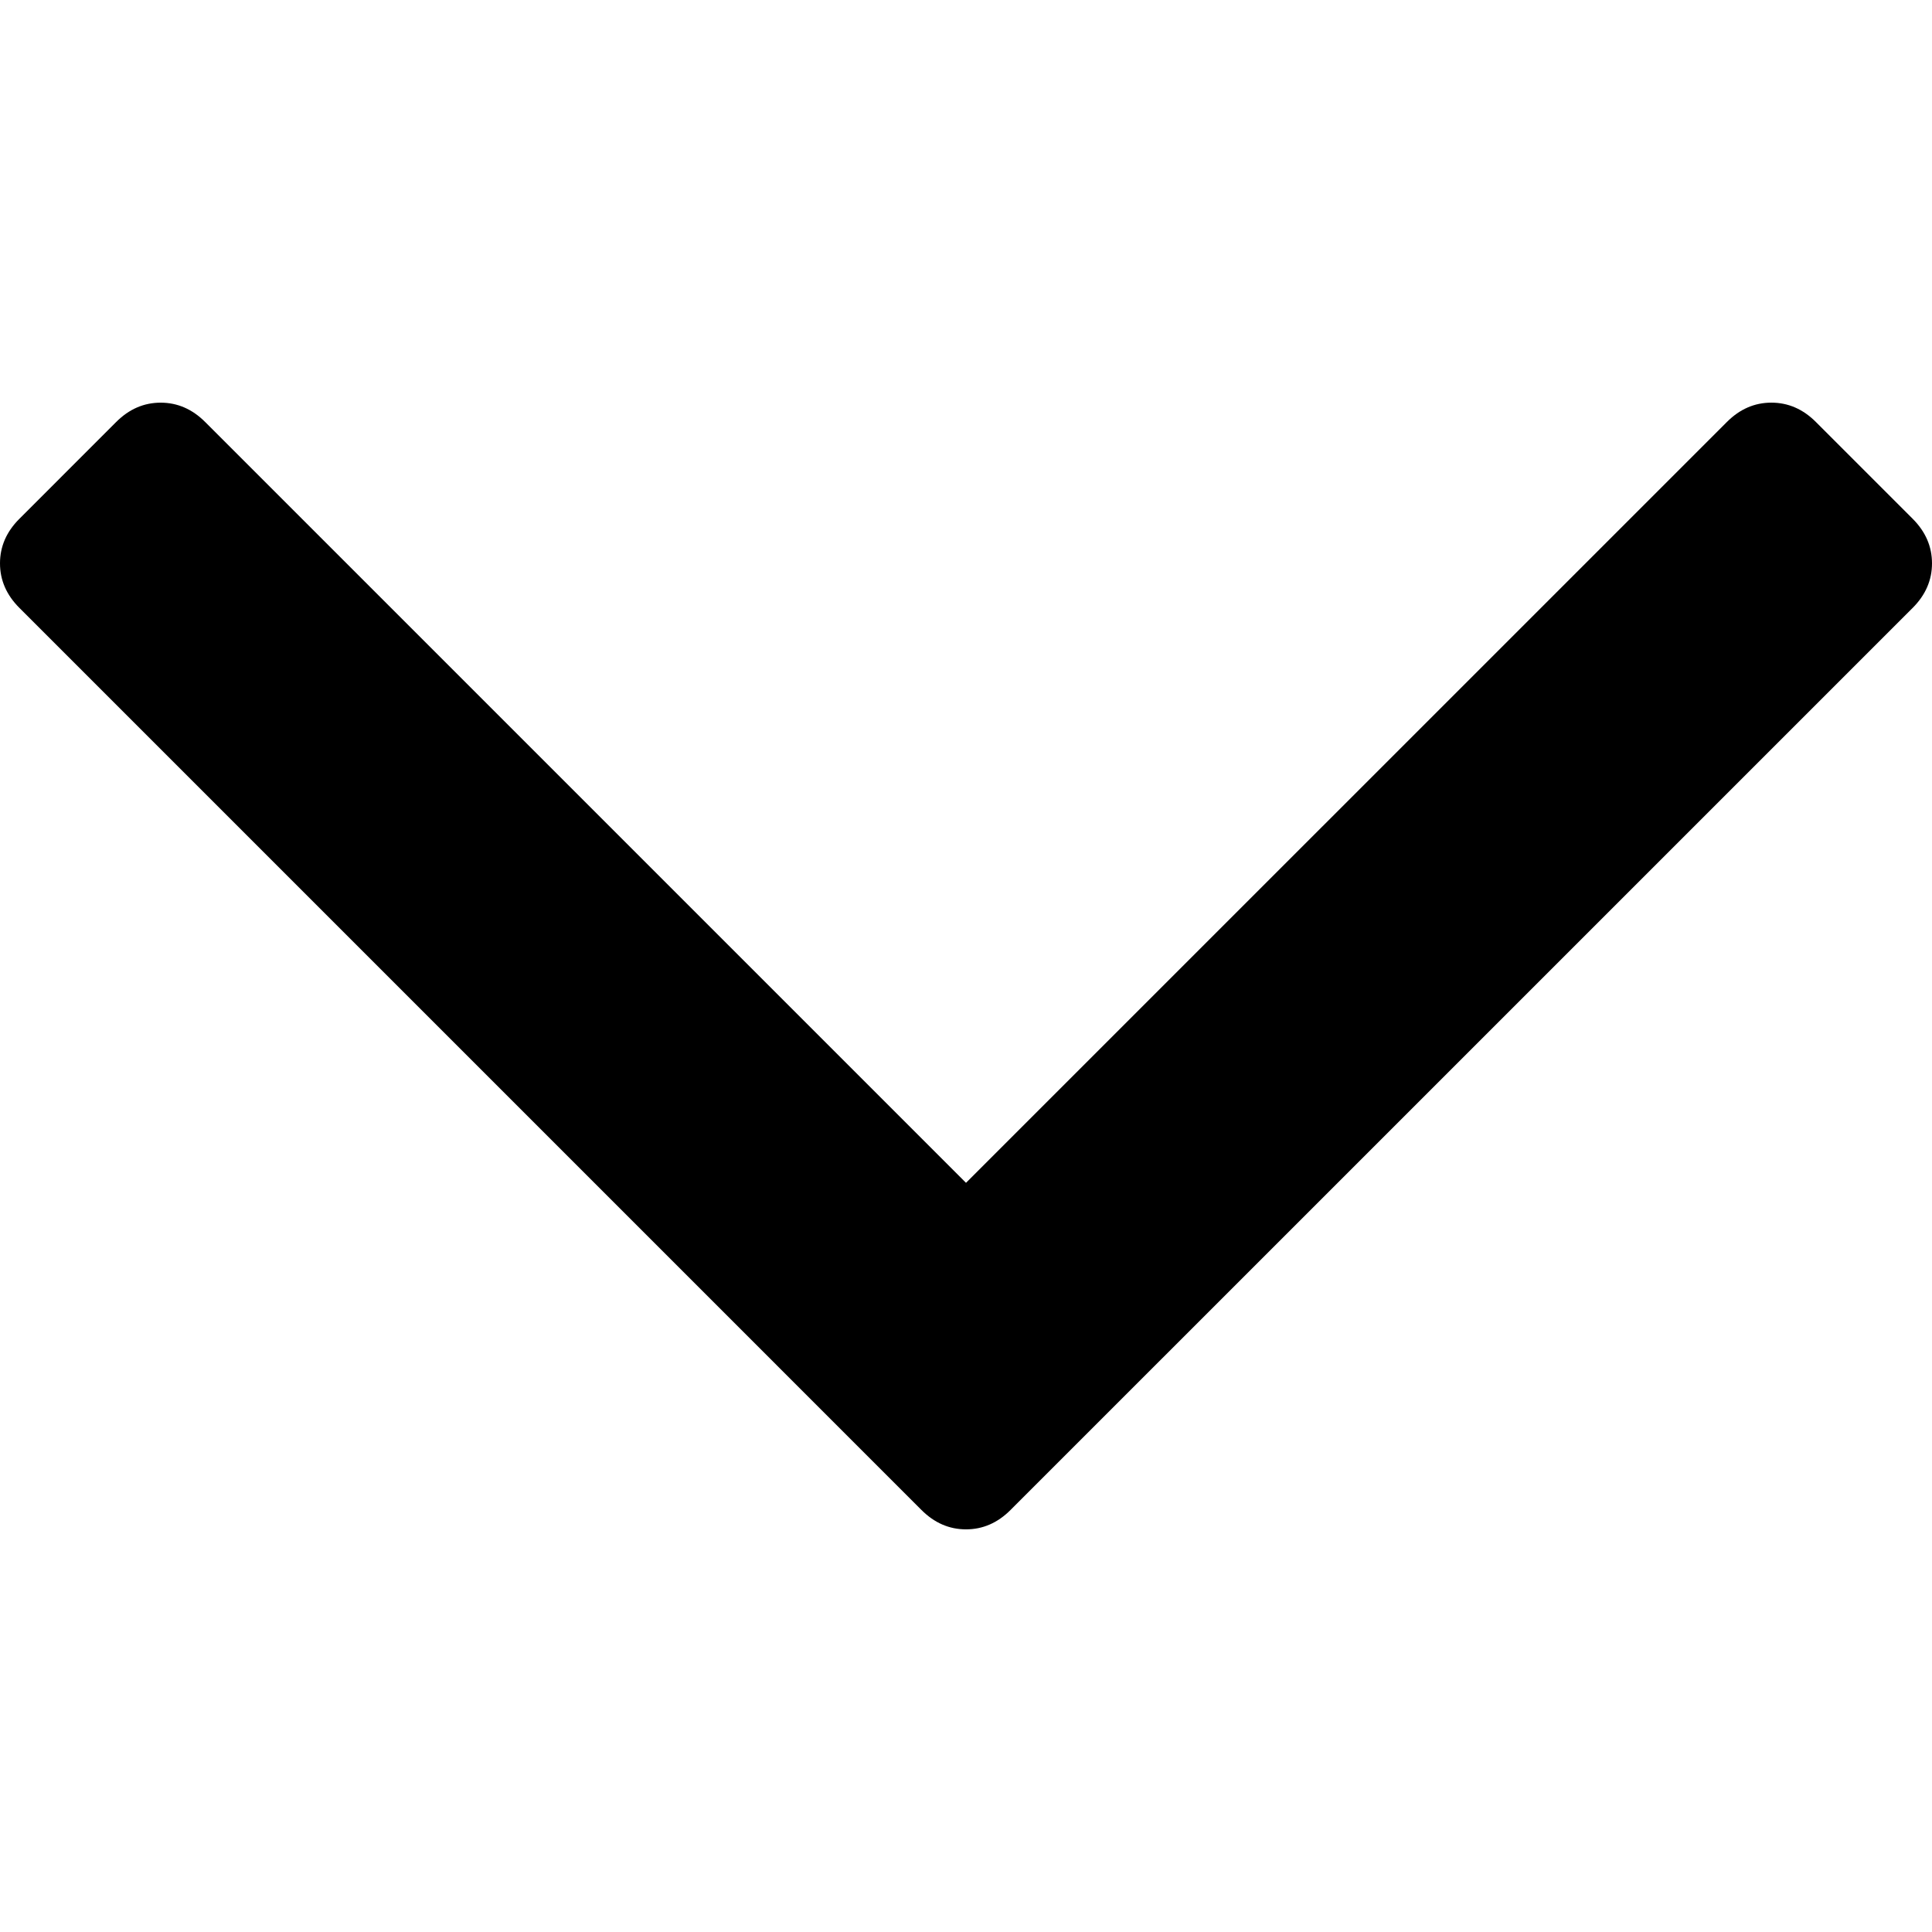
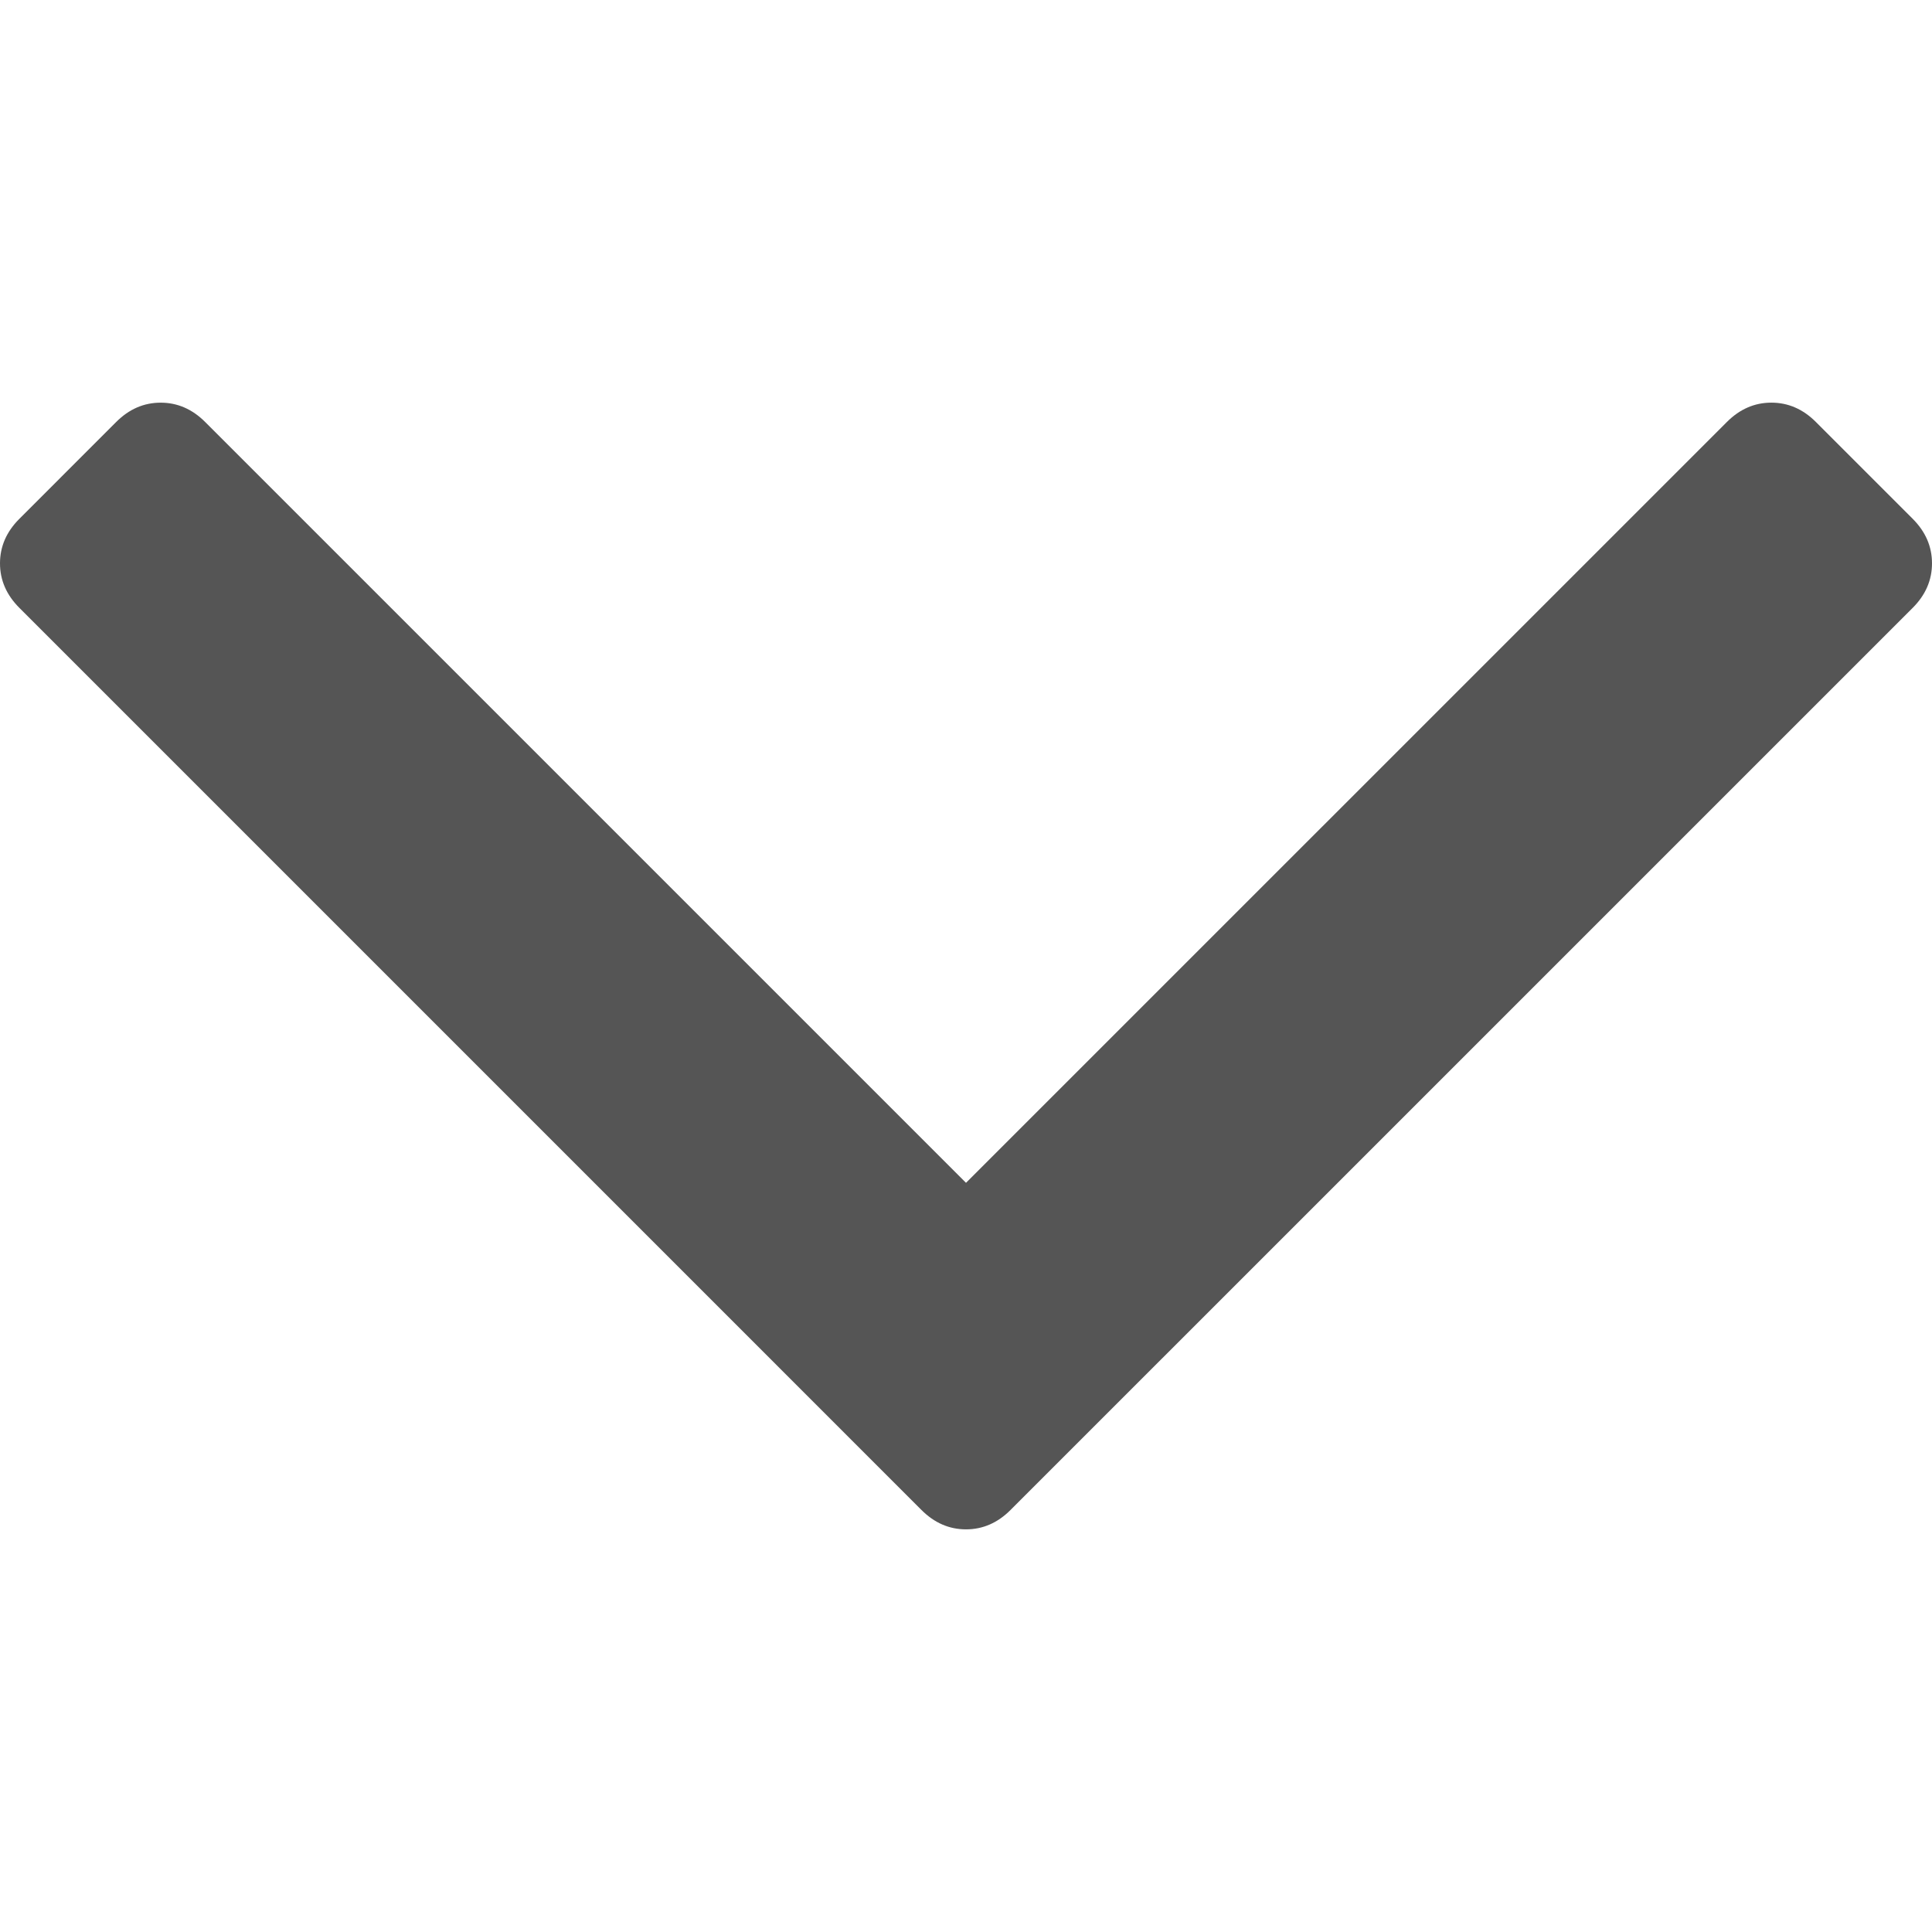
- <svg xmlns="http://www.w3.org/2000/svg" version="1.1" id="Capa_1" x="0px" y="0px" width="284.929px" height="284.929px" viewBox="0 0 284.929 284.929" style="enable-background:new 0 0 284.929 284.929;" xml:space="preserve">
+ <svg xmlns="http://www.w3.org/2000/svg" version="1.1" id="Capa_1" x="0px" y="0px" width="284.929px" fill="#555" height="284.929px" viewBox="0 0 284.929 284.929" style="enable-background:new 0 0 284.929 284.929;" xml:space="preserve">
  <g>
    <path d="M282.082,76.511l-14.274-14.273c-1.902-1.906-4.093-2.856-6.57-2.856c-2.471,0-4.661,0.95-6.563,2.856L142.466,174.441   L30.262,62.241c-1.903-1.906-4.093-2.856-6.567-2.856c-2.475,0-4.665,0.95-6.567,2.856L2.856,76.515C0.95,78.417,0,80.607,0,83.082   c0,2.473,0.953,4.663,2.856,6.565l133.043,133.046c1.902,1.903,4.093,2.854,6.567,2.854s4.661-0.951,6.562-2.854L282.082,89.647   c1.902-1.903,2.847-4.093,2.847-6.565C284.929,80.607,283.984,78.417,282.082,76.511z" />
  </g>
  <g>
</g>
  <g>
</g>
  <g>
</g>
  <g>
</g>
  <g>
</g>
  <g>
</g>
  <g>
</g>
  <g>
</g>
  <g>
</g>
  <g>
</g>
  <g>
</g>
  <g>
</g>
  <g>
</g>
  <g>
</g>
  <g>
</g>
</svg>
